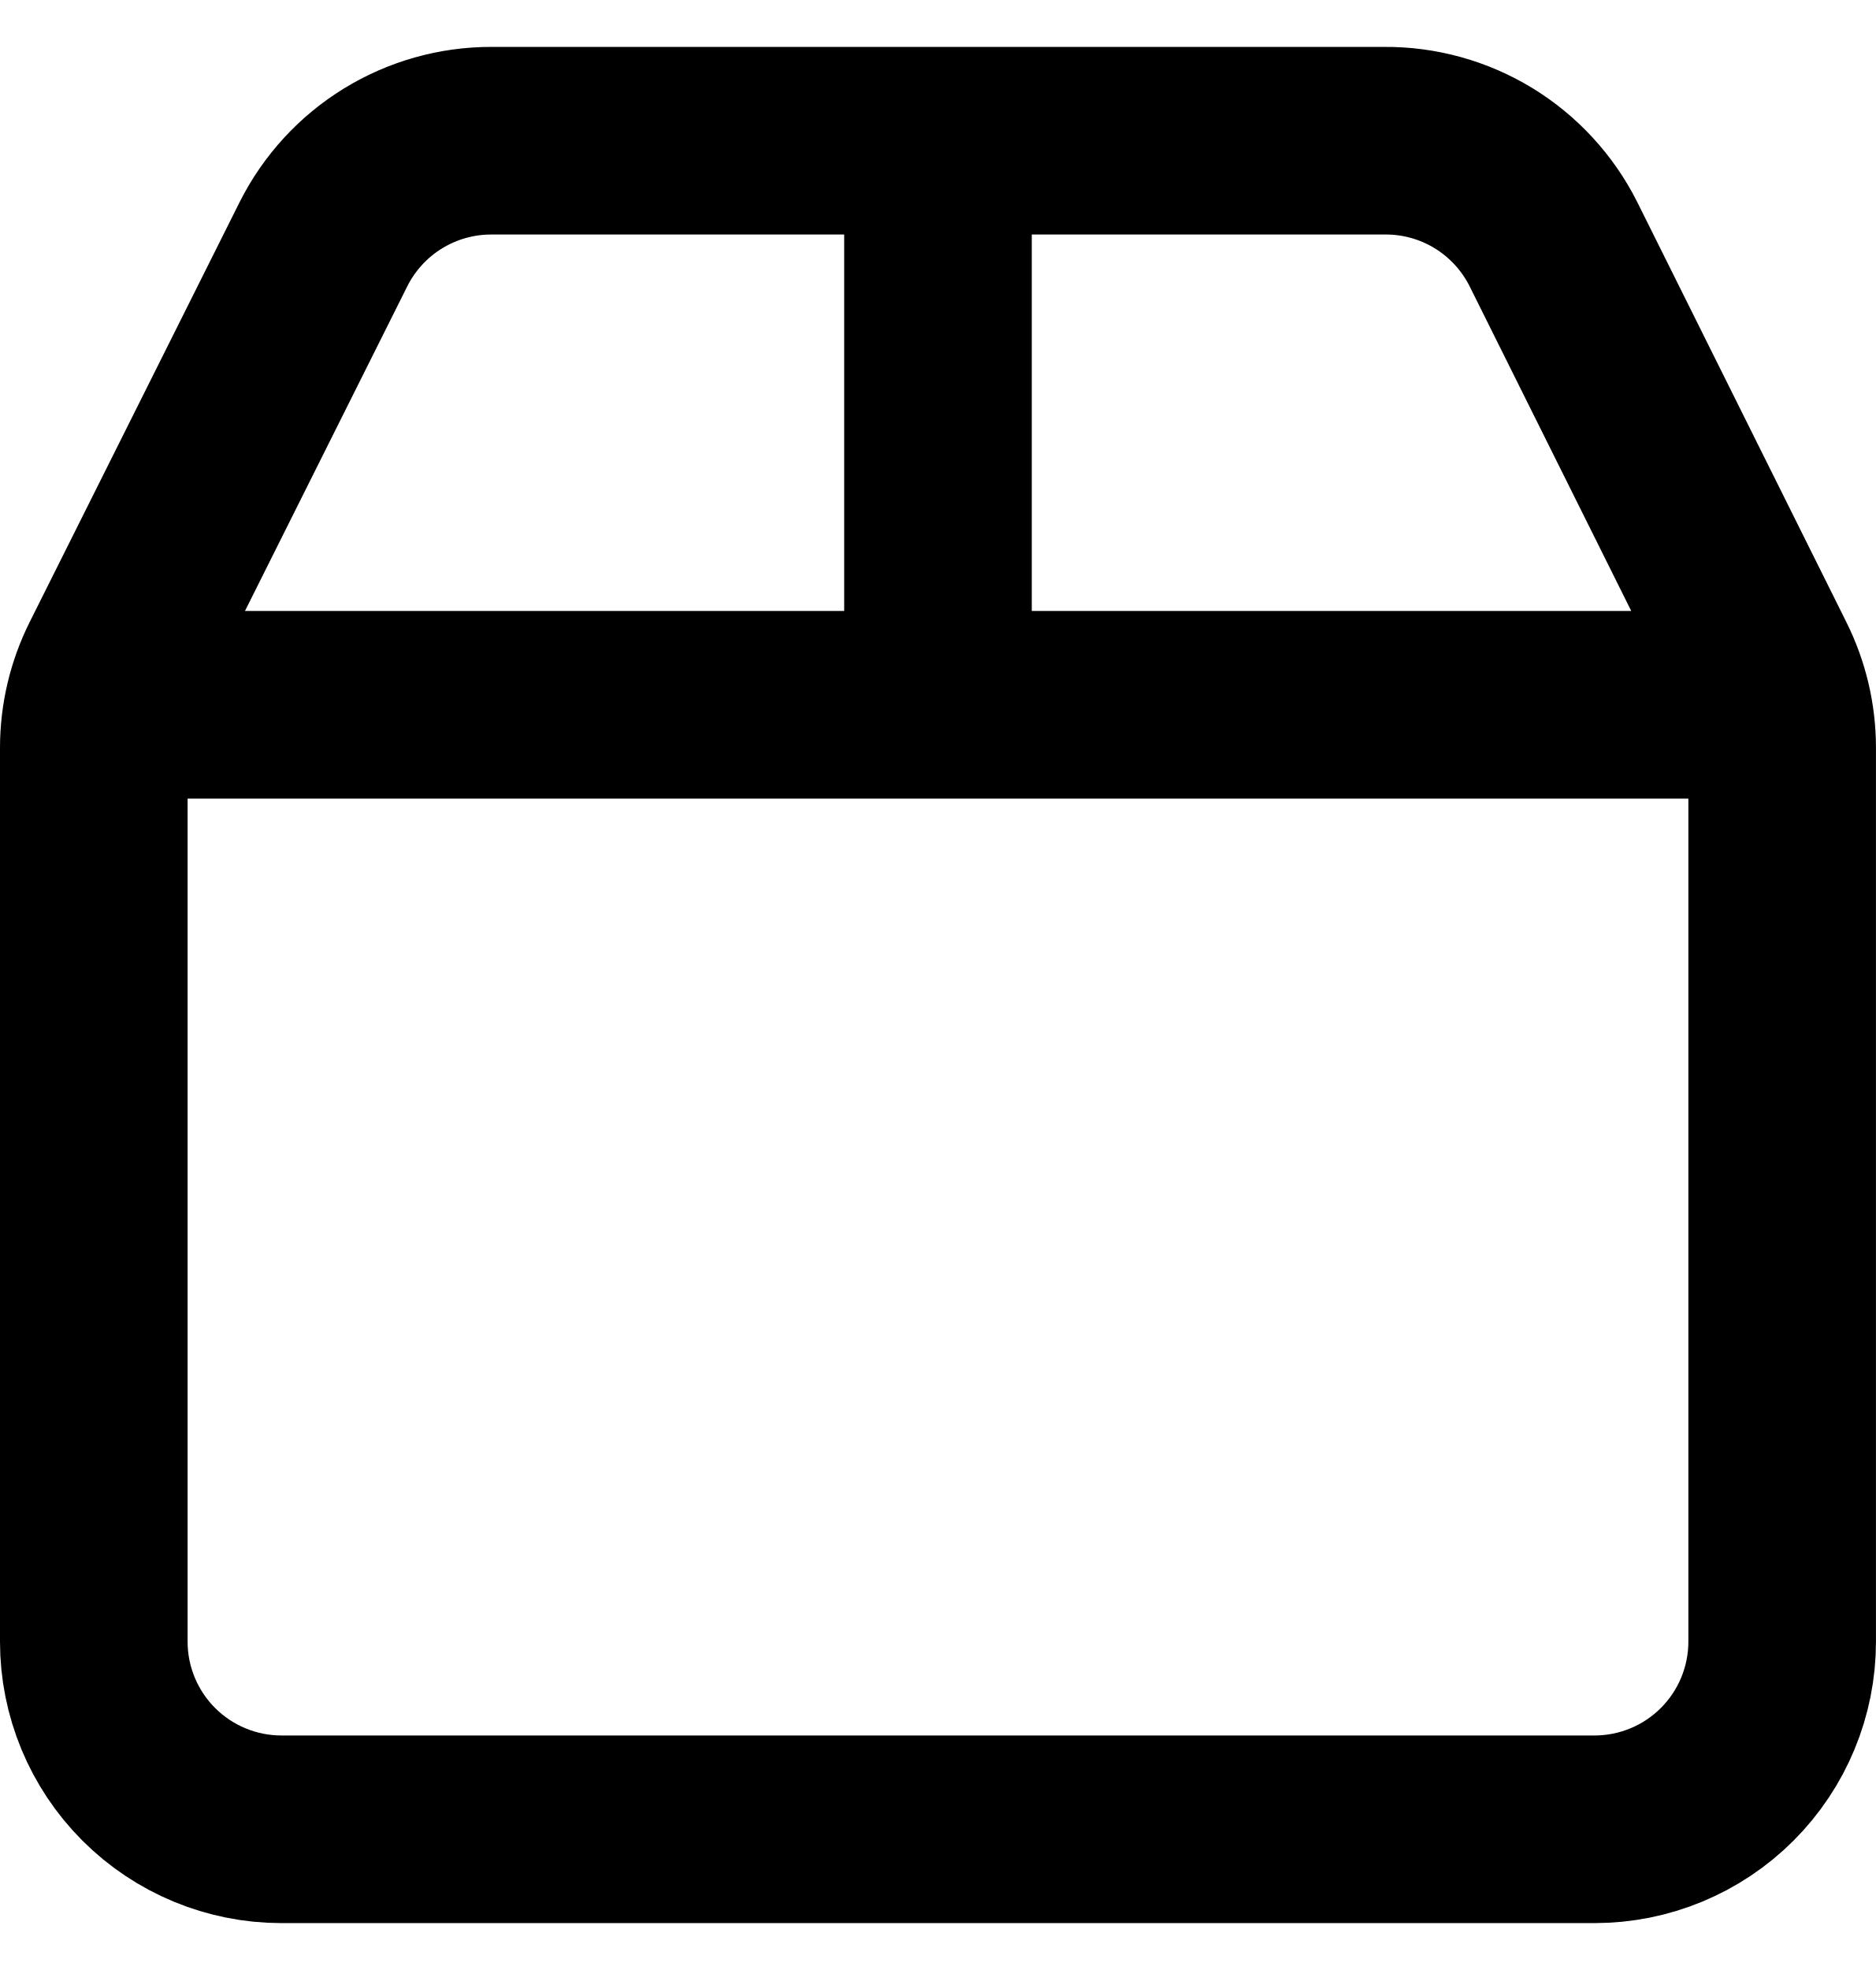
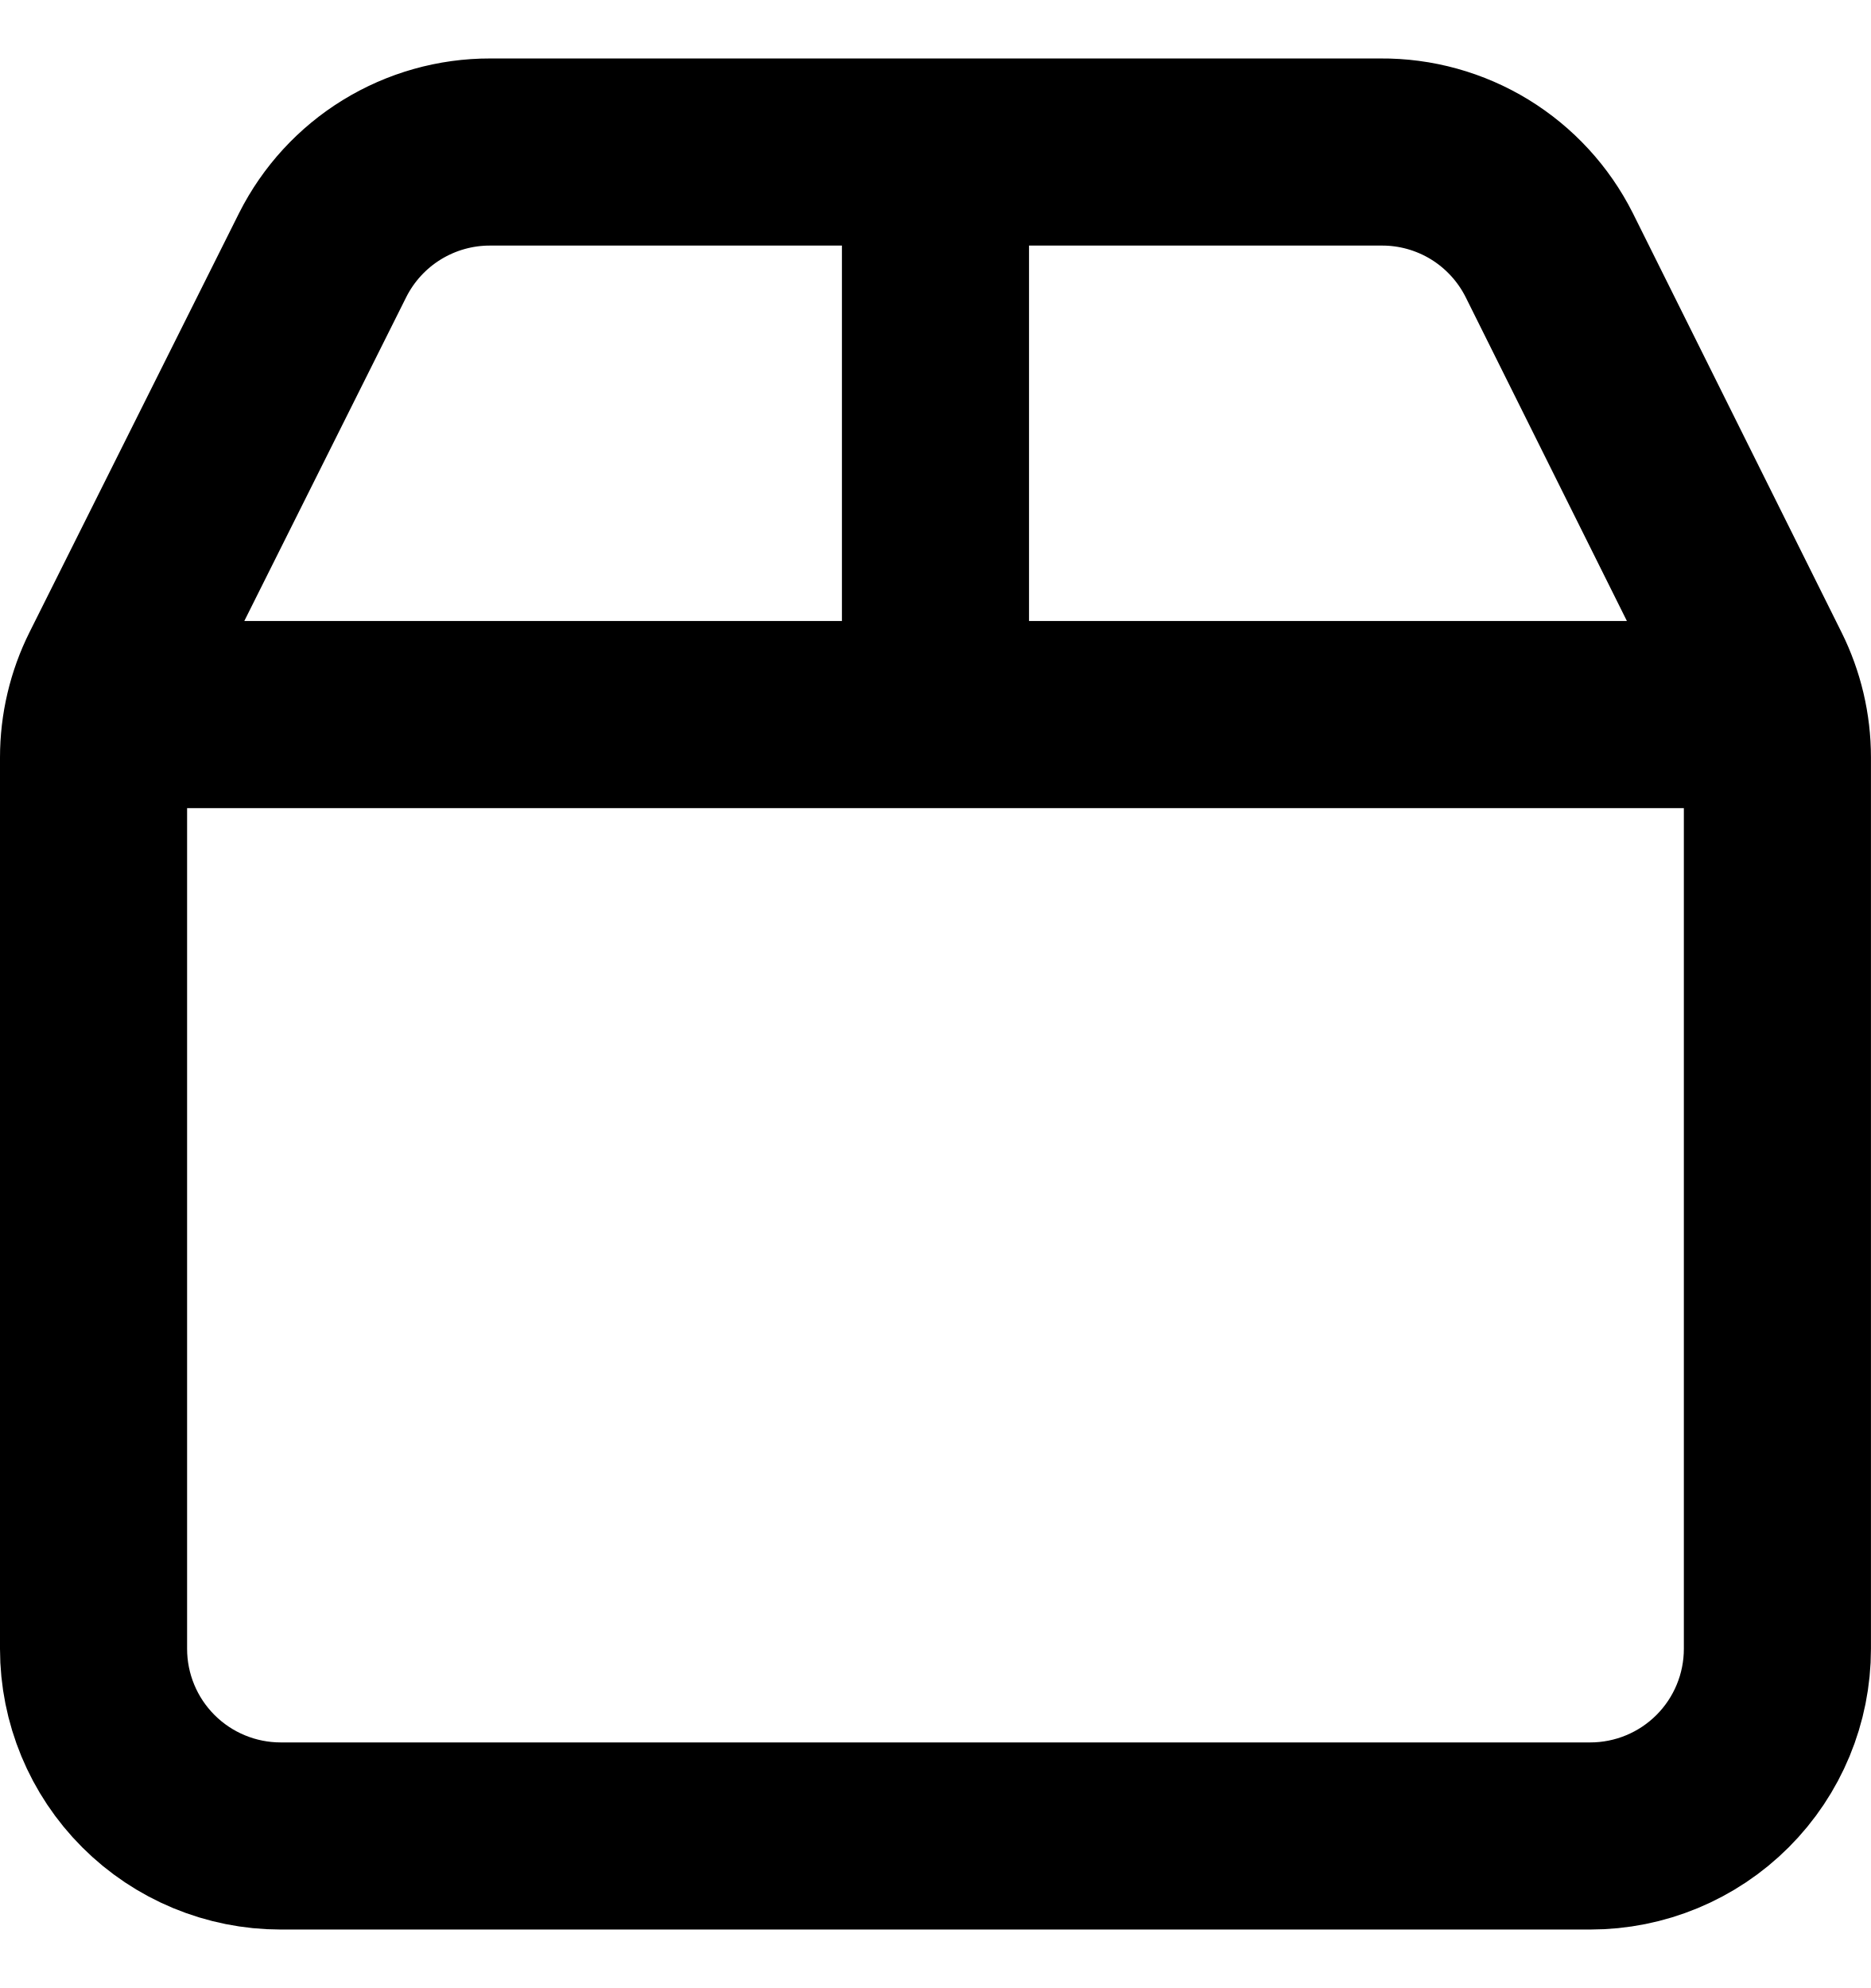
- <svg xmlns="http://www.w3.org/2000/svg" width="20" height="21" viewBox="0 0 20 21" fill="none">
+ <svg xmlns="http://www.w3.org/2000/svg" width="16" height="17" viewBox="0 0 20 21" fill="none">
  <path d="M10 1.5V7.5M1.054 7.513H18.947M14.76 1.5C15.133 1.497 15.499 1.599 15.817 1.793C16.135 1.988 16.392 2.267 16.56 2.6L18.79 7.079C18.928 7.356 19 7.661 19 7.97V17.5C19 18.03 18.789 18.539 18.414 18.914C18.039 19.289 17.53 19.5 17 19.5H3C2.47 19.5 1.961 19.289 1.586 18.914C1.211 18.539 1 18.03 1 17.5V7.972C1 7.662 1.072 7.356 1.211 7.078L3.45 2.6C3.617 2.269 3.873 1.99 4.189 1.796C4.505 1.602 4.869 1.499 5.24 1.5H14.76Z" stroke="black" stroke-width="2" stroke-linecap="round" stroke-linejoin="round" />
</svg>
